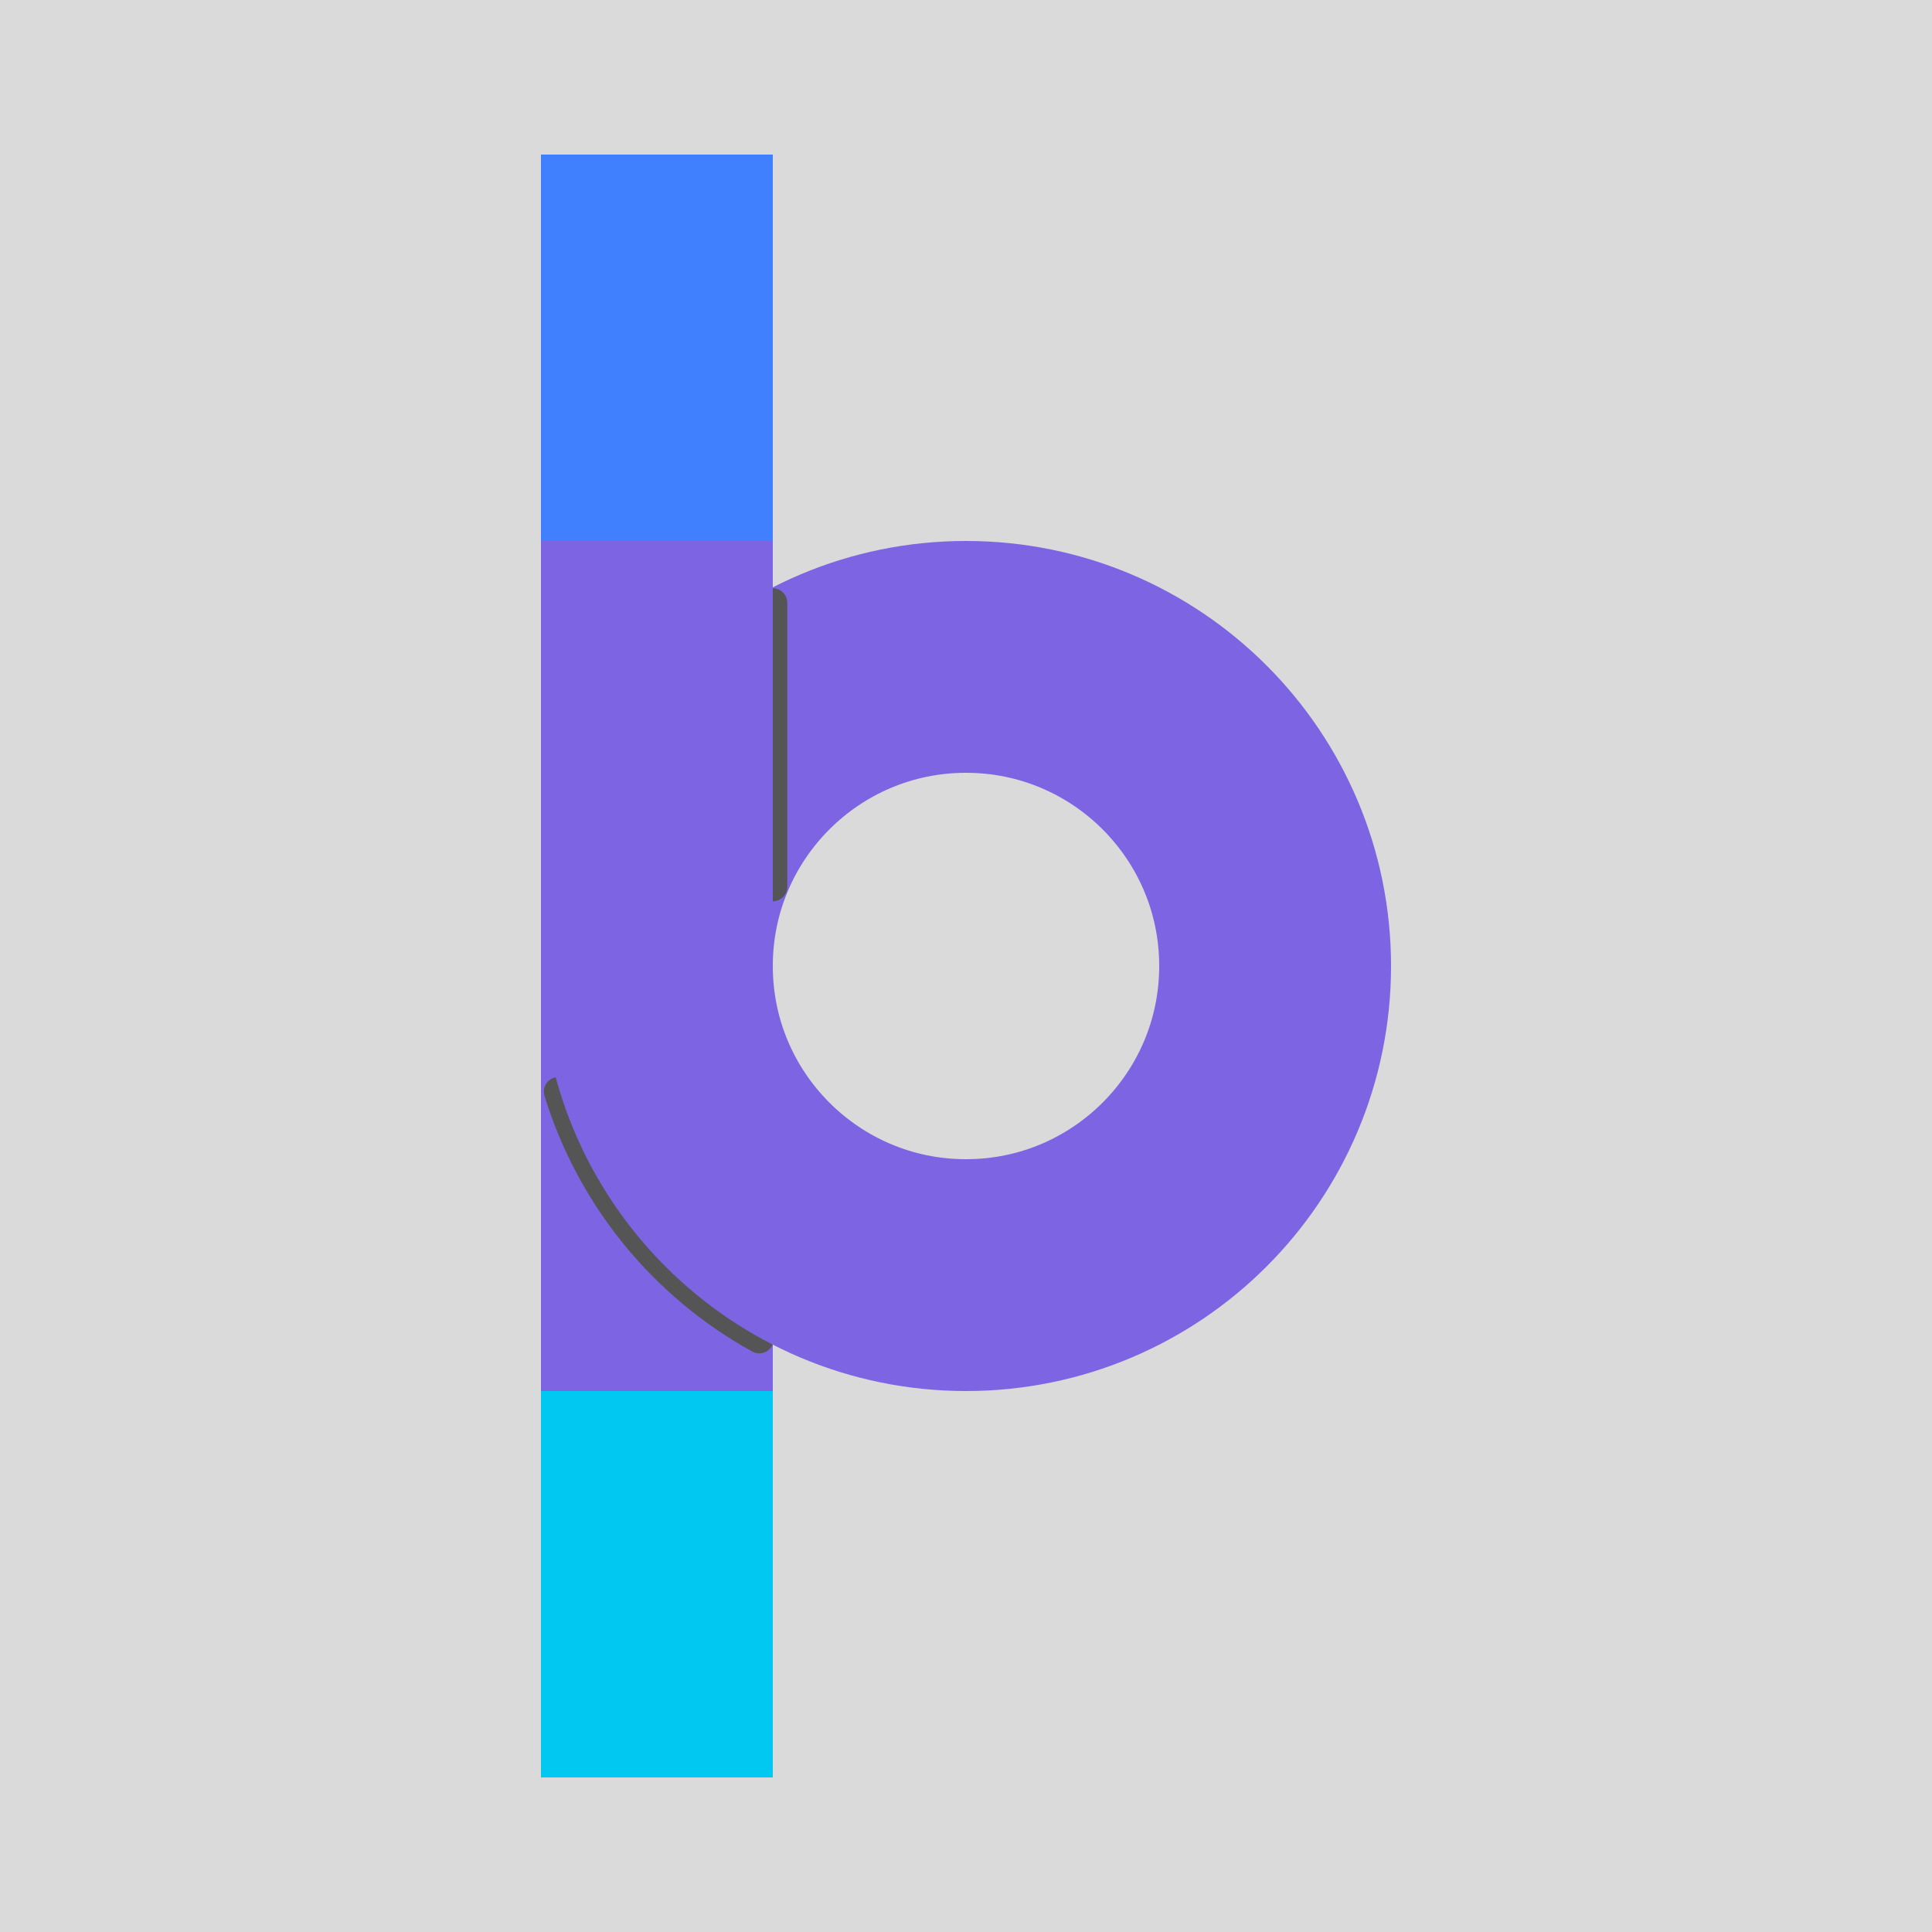
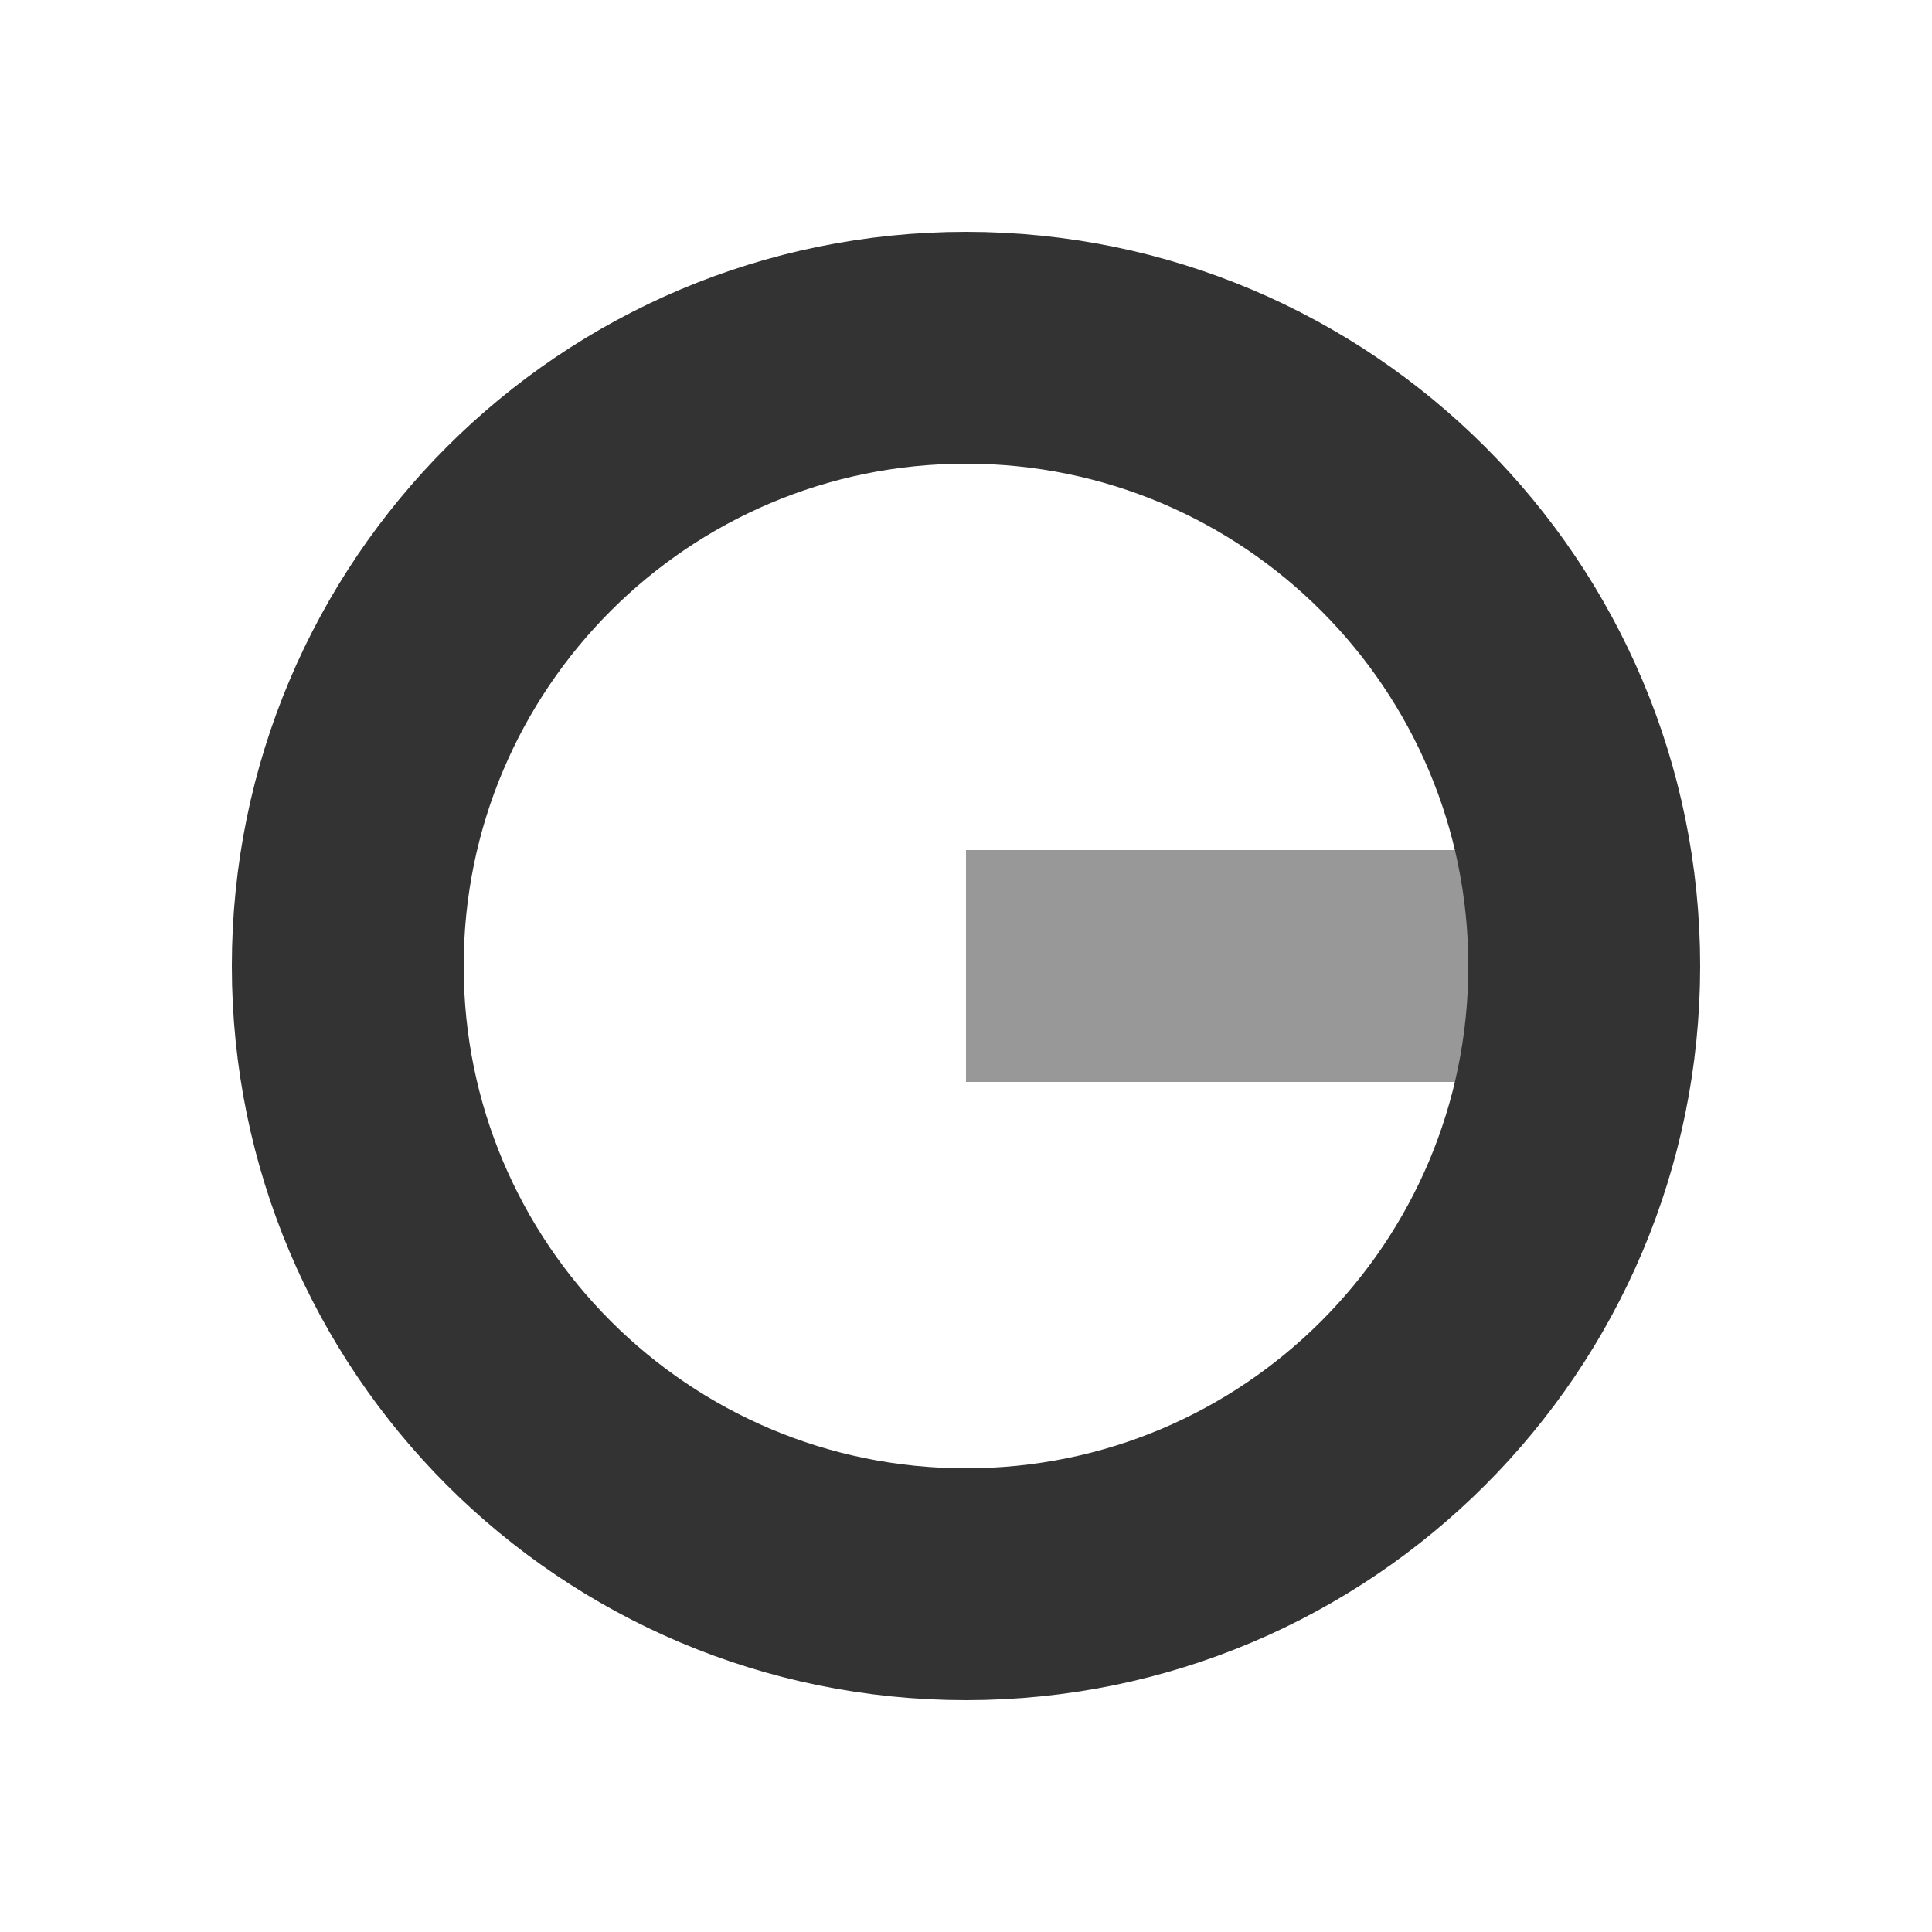
<svg xmlns="http://www.w3.org/2000/svg" viewBox="0 0 100 100" version="1.1" baseProfile="full" width="100" height="100">
-   <rect width="100%" height="100%" fill="#dadada" />
-   <line x1="34" y1="8" x2="34" y2="28" stroke="#4080ff" stroke-width="12" />
-   <line x1="34" y1="52" x2="34" y2="72" stroke="#7d64e3" stroke-width="12" />
-   <path d="M 39.3 69.3 A 22 22 0 0 1 28.9 56.5" fill="none" stroke="#555" stroke-width="1.5" stroke-linecap="round" />
-   <circle cx="50" cy="50" r="16" fill="none" stroke="#7d64e3" stroke-width="12" />
-   <line x1="40" y1="31.2" x2="40" y2="45.9" stroke="#555" stroke-width="1.5" stroke-linecap="round" />
-   <line x1="34" y1="28" x2="34" y2="52" stroke="#7d64e3" stroke-width="12" />
-   <line x1="34" y1="72" x2="34" y2="92" stroke="#00c8f0" stroke-width="12" />
+   <line x1="50" y1="50" x2="82" y2="50" stroke="#989898" stroke-width="12" />
+   <circle cx="50" cy="50" r="32" fill="none" stroke="#333333" stroke-width="12" />
</svg>
